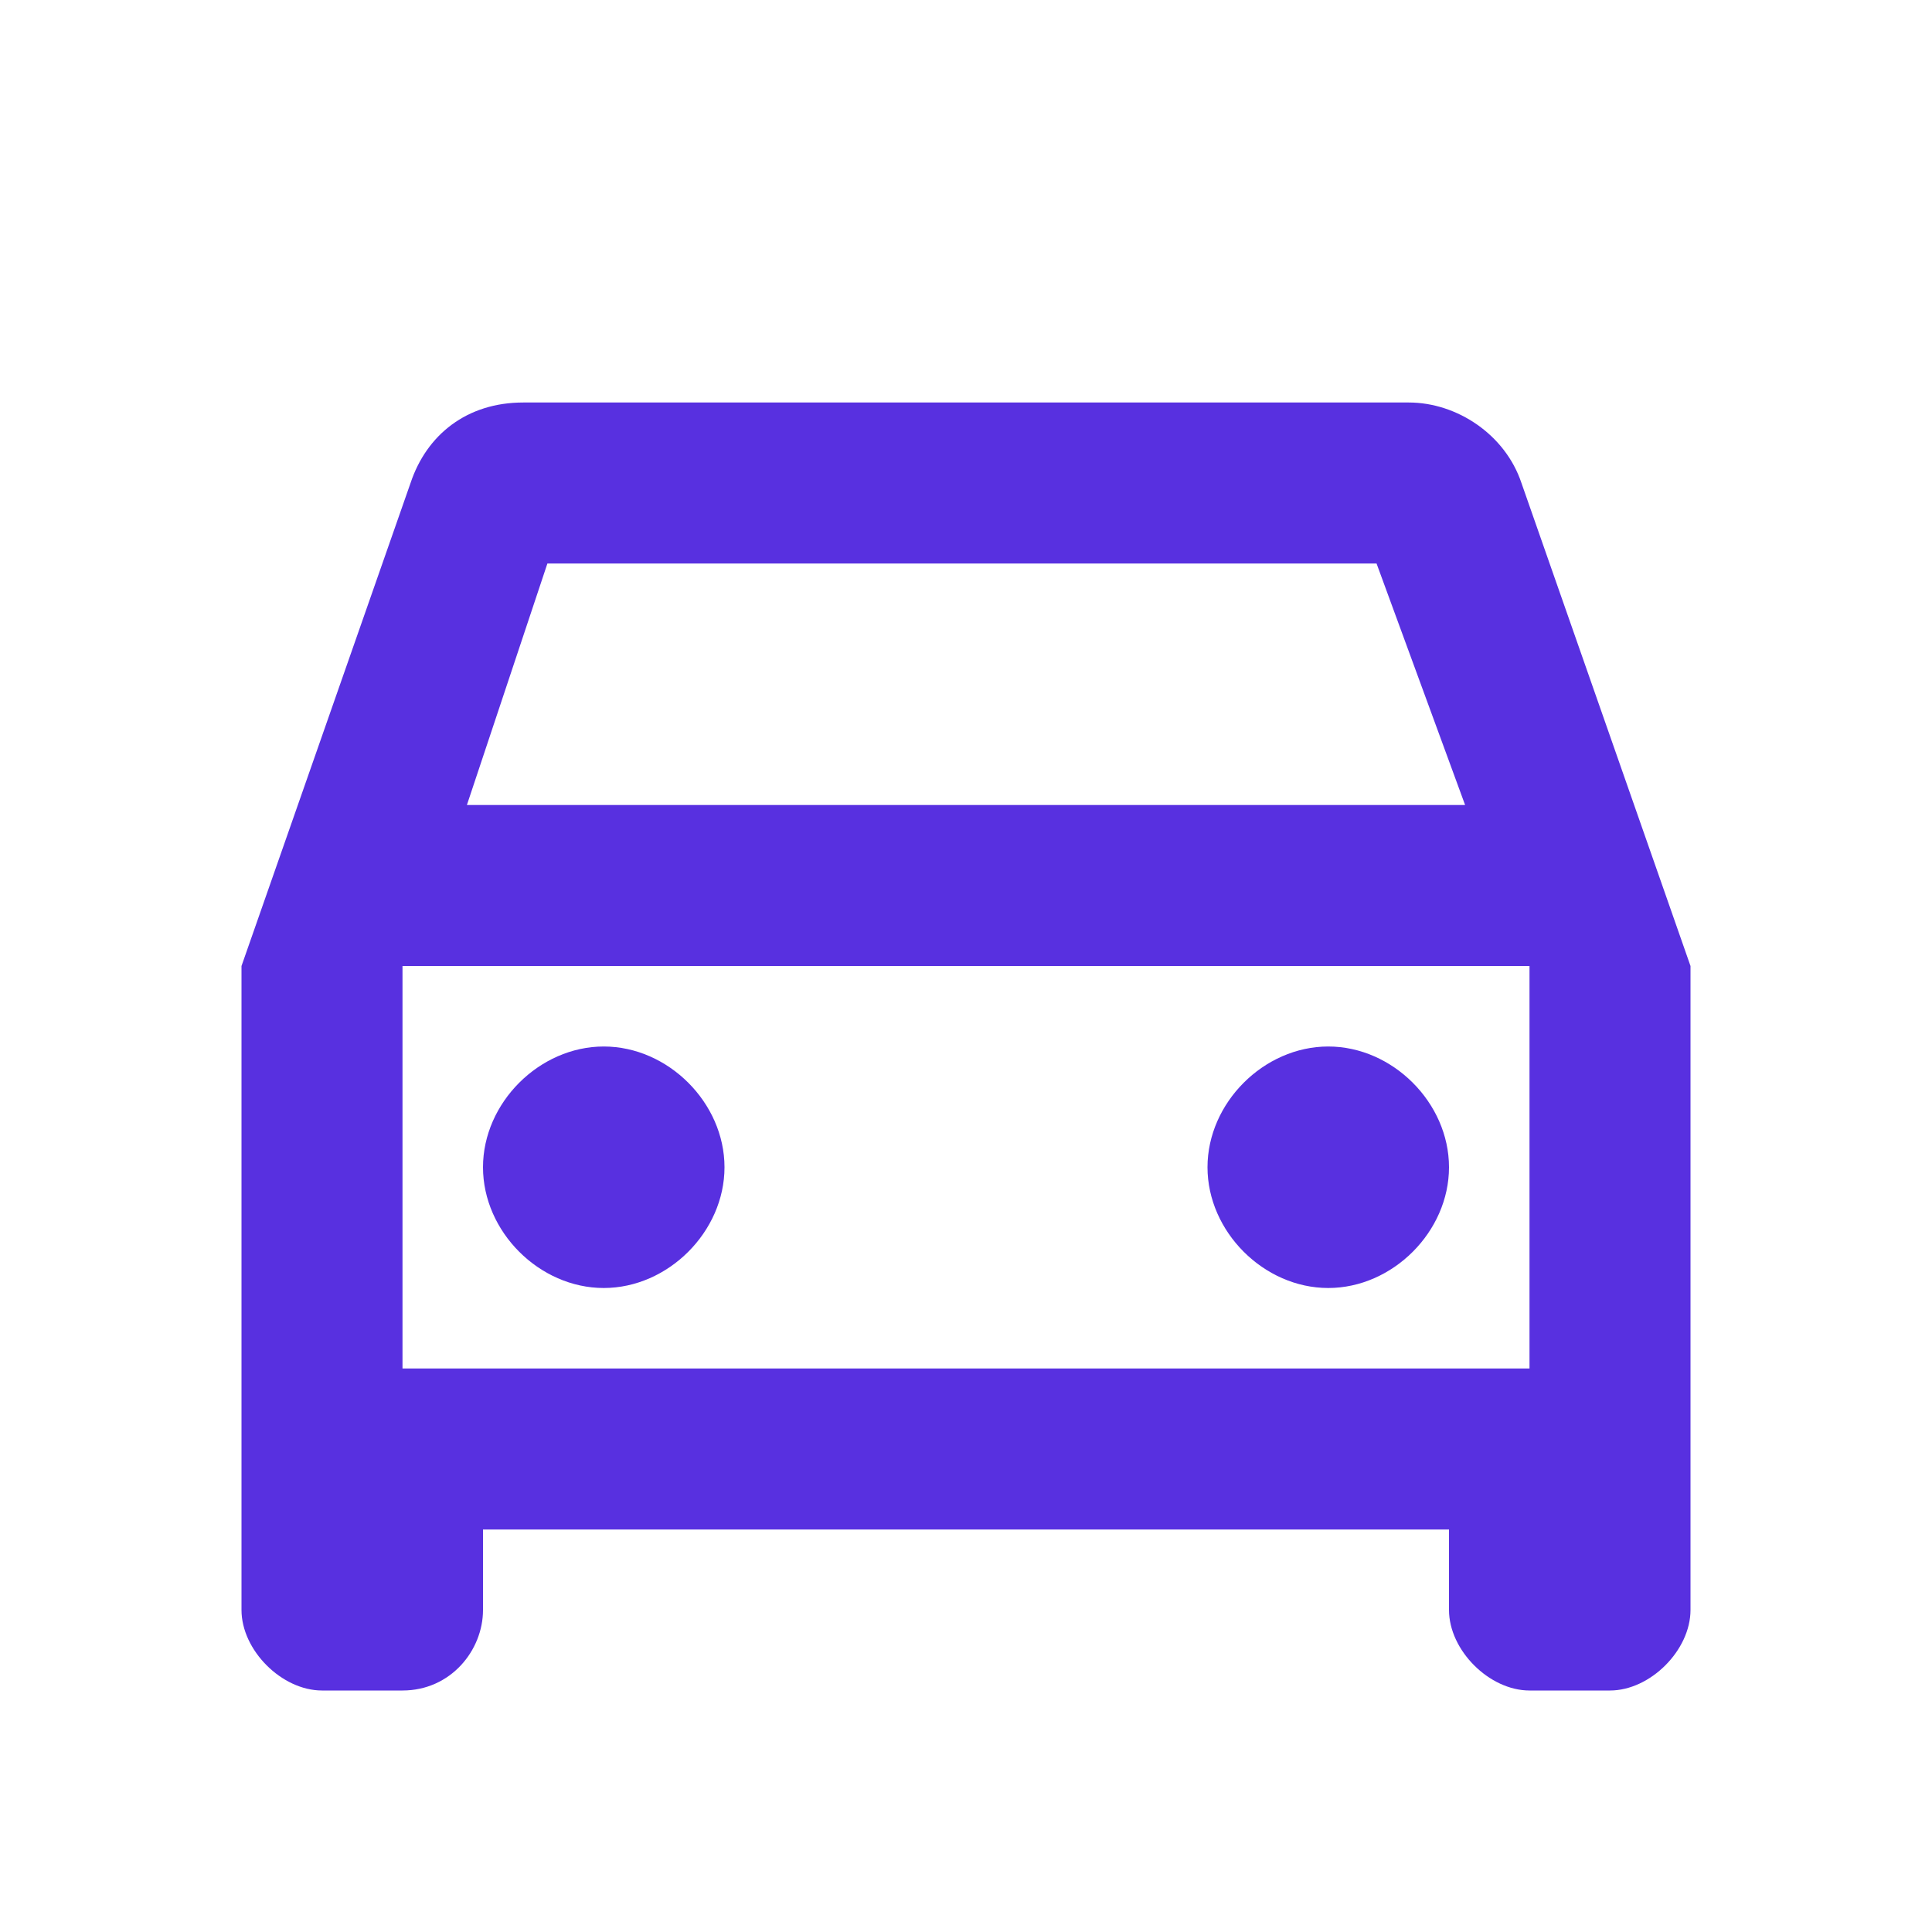
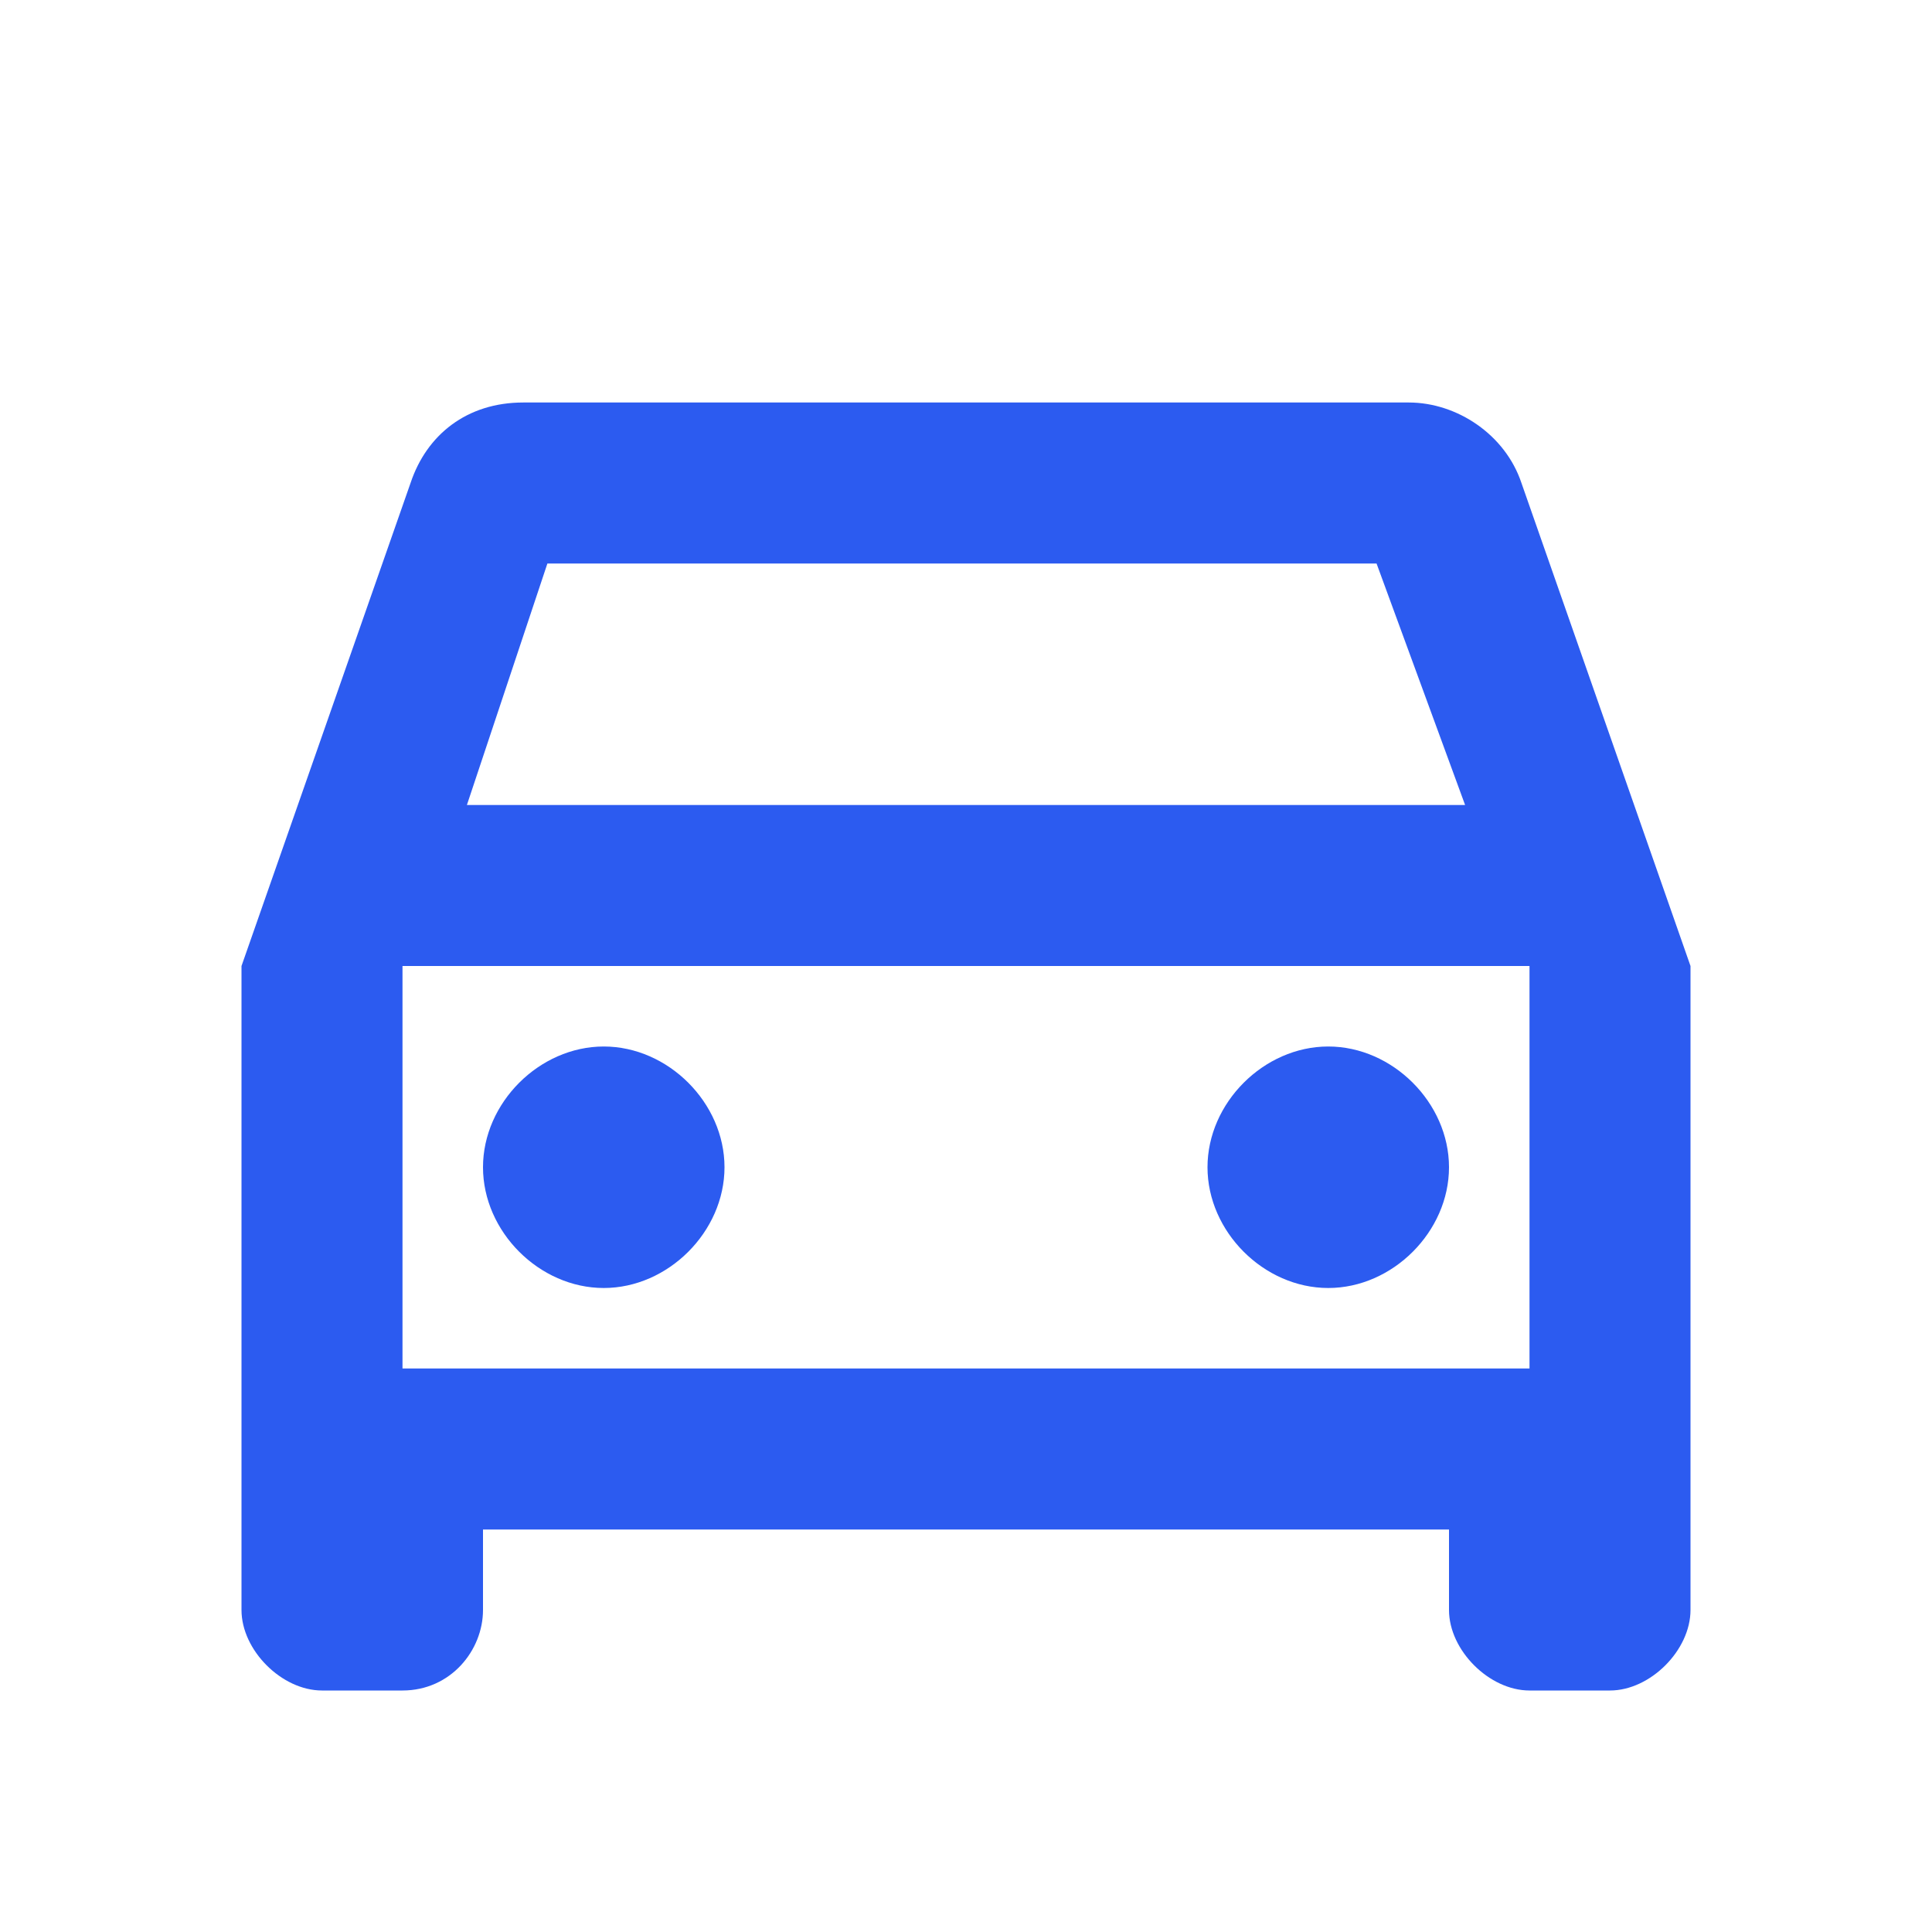
<svg xmlns="http://www.w3.org/2000/svg" version="1.1" id="Layer_1" x="0px" y="0px" viewBox="0 0 24 24" style="enable-background:new 0 0 24 24;" xml:space="preserve">
  <style type="text/css">
- 	.st0{fill:#5830E0;}
+ 	.st0{fill:#2c5bf0;}
</style>
  <path class="st0" d="M18.9,6c-0.2-0.6-0.8-1-1.4-1h-11C5.8,5,5.3,5.4,5.1,6L3,12v8c0,0.5,0.5,1,1,1h1c0.6,0,1-0.5,1-1v-1h12v1  c0,0.5,0.5,1,1,1h1c0.5,0,1-0.5,1-1v-8L18.9,6 M6.8,7h10.3l1.1,3H5.8L6.8,7 M19,17H5v-5h14V17 M7.5,13C8.3,13,9,13.7,9,14.5  S8.3,16,7.5,16S6,15.3,6,14.5S6.7,13,7.5,13 M16.5,13c0.8,0,1.5,0.7,1.5,1.5S17.3,16,16.5,16c-0.8,0-1.5-0.7-1.5-1.5  S15.7,13,16.5,13z" />
</svg>
